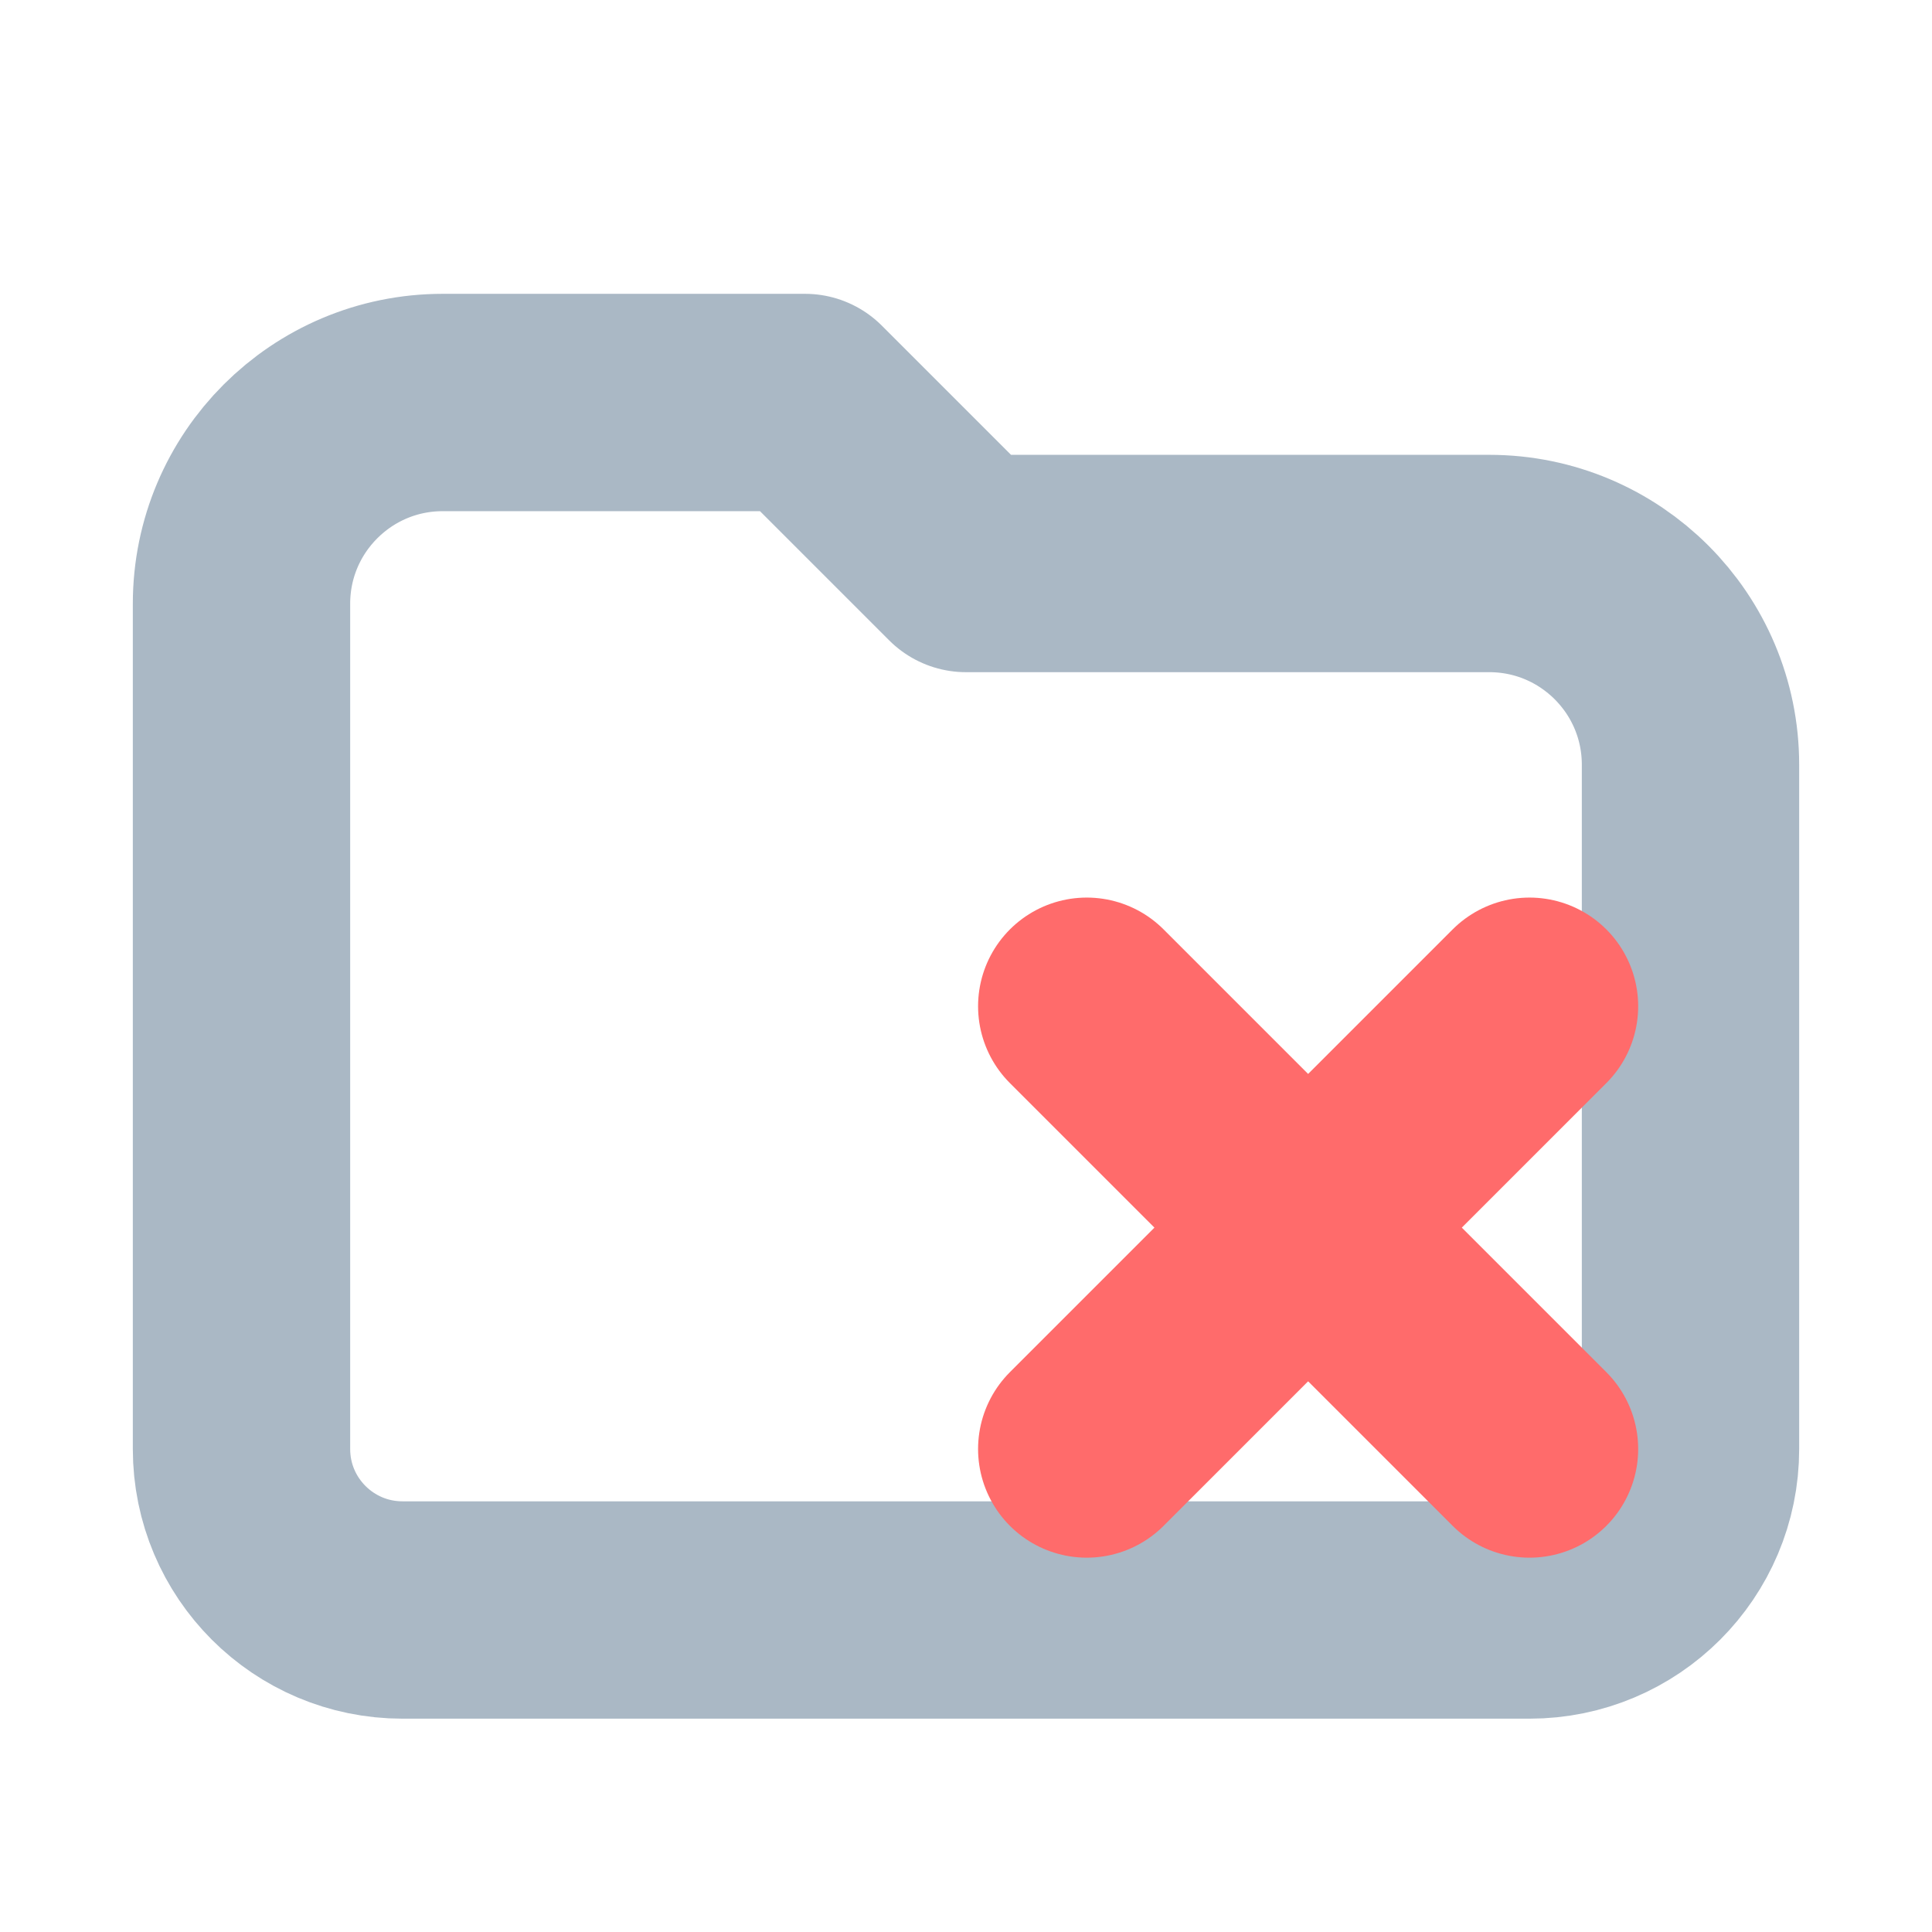
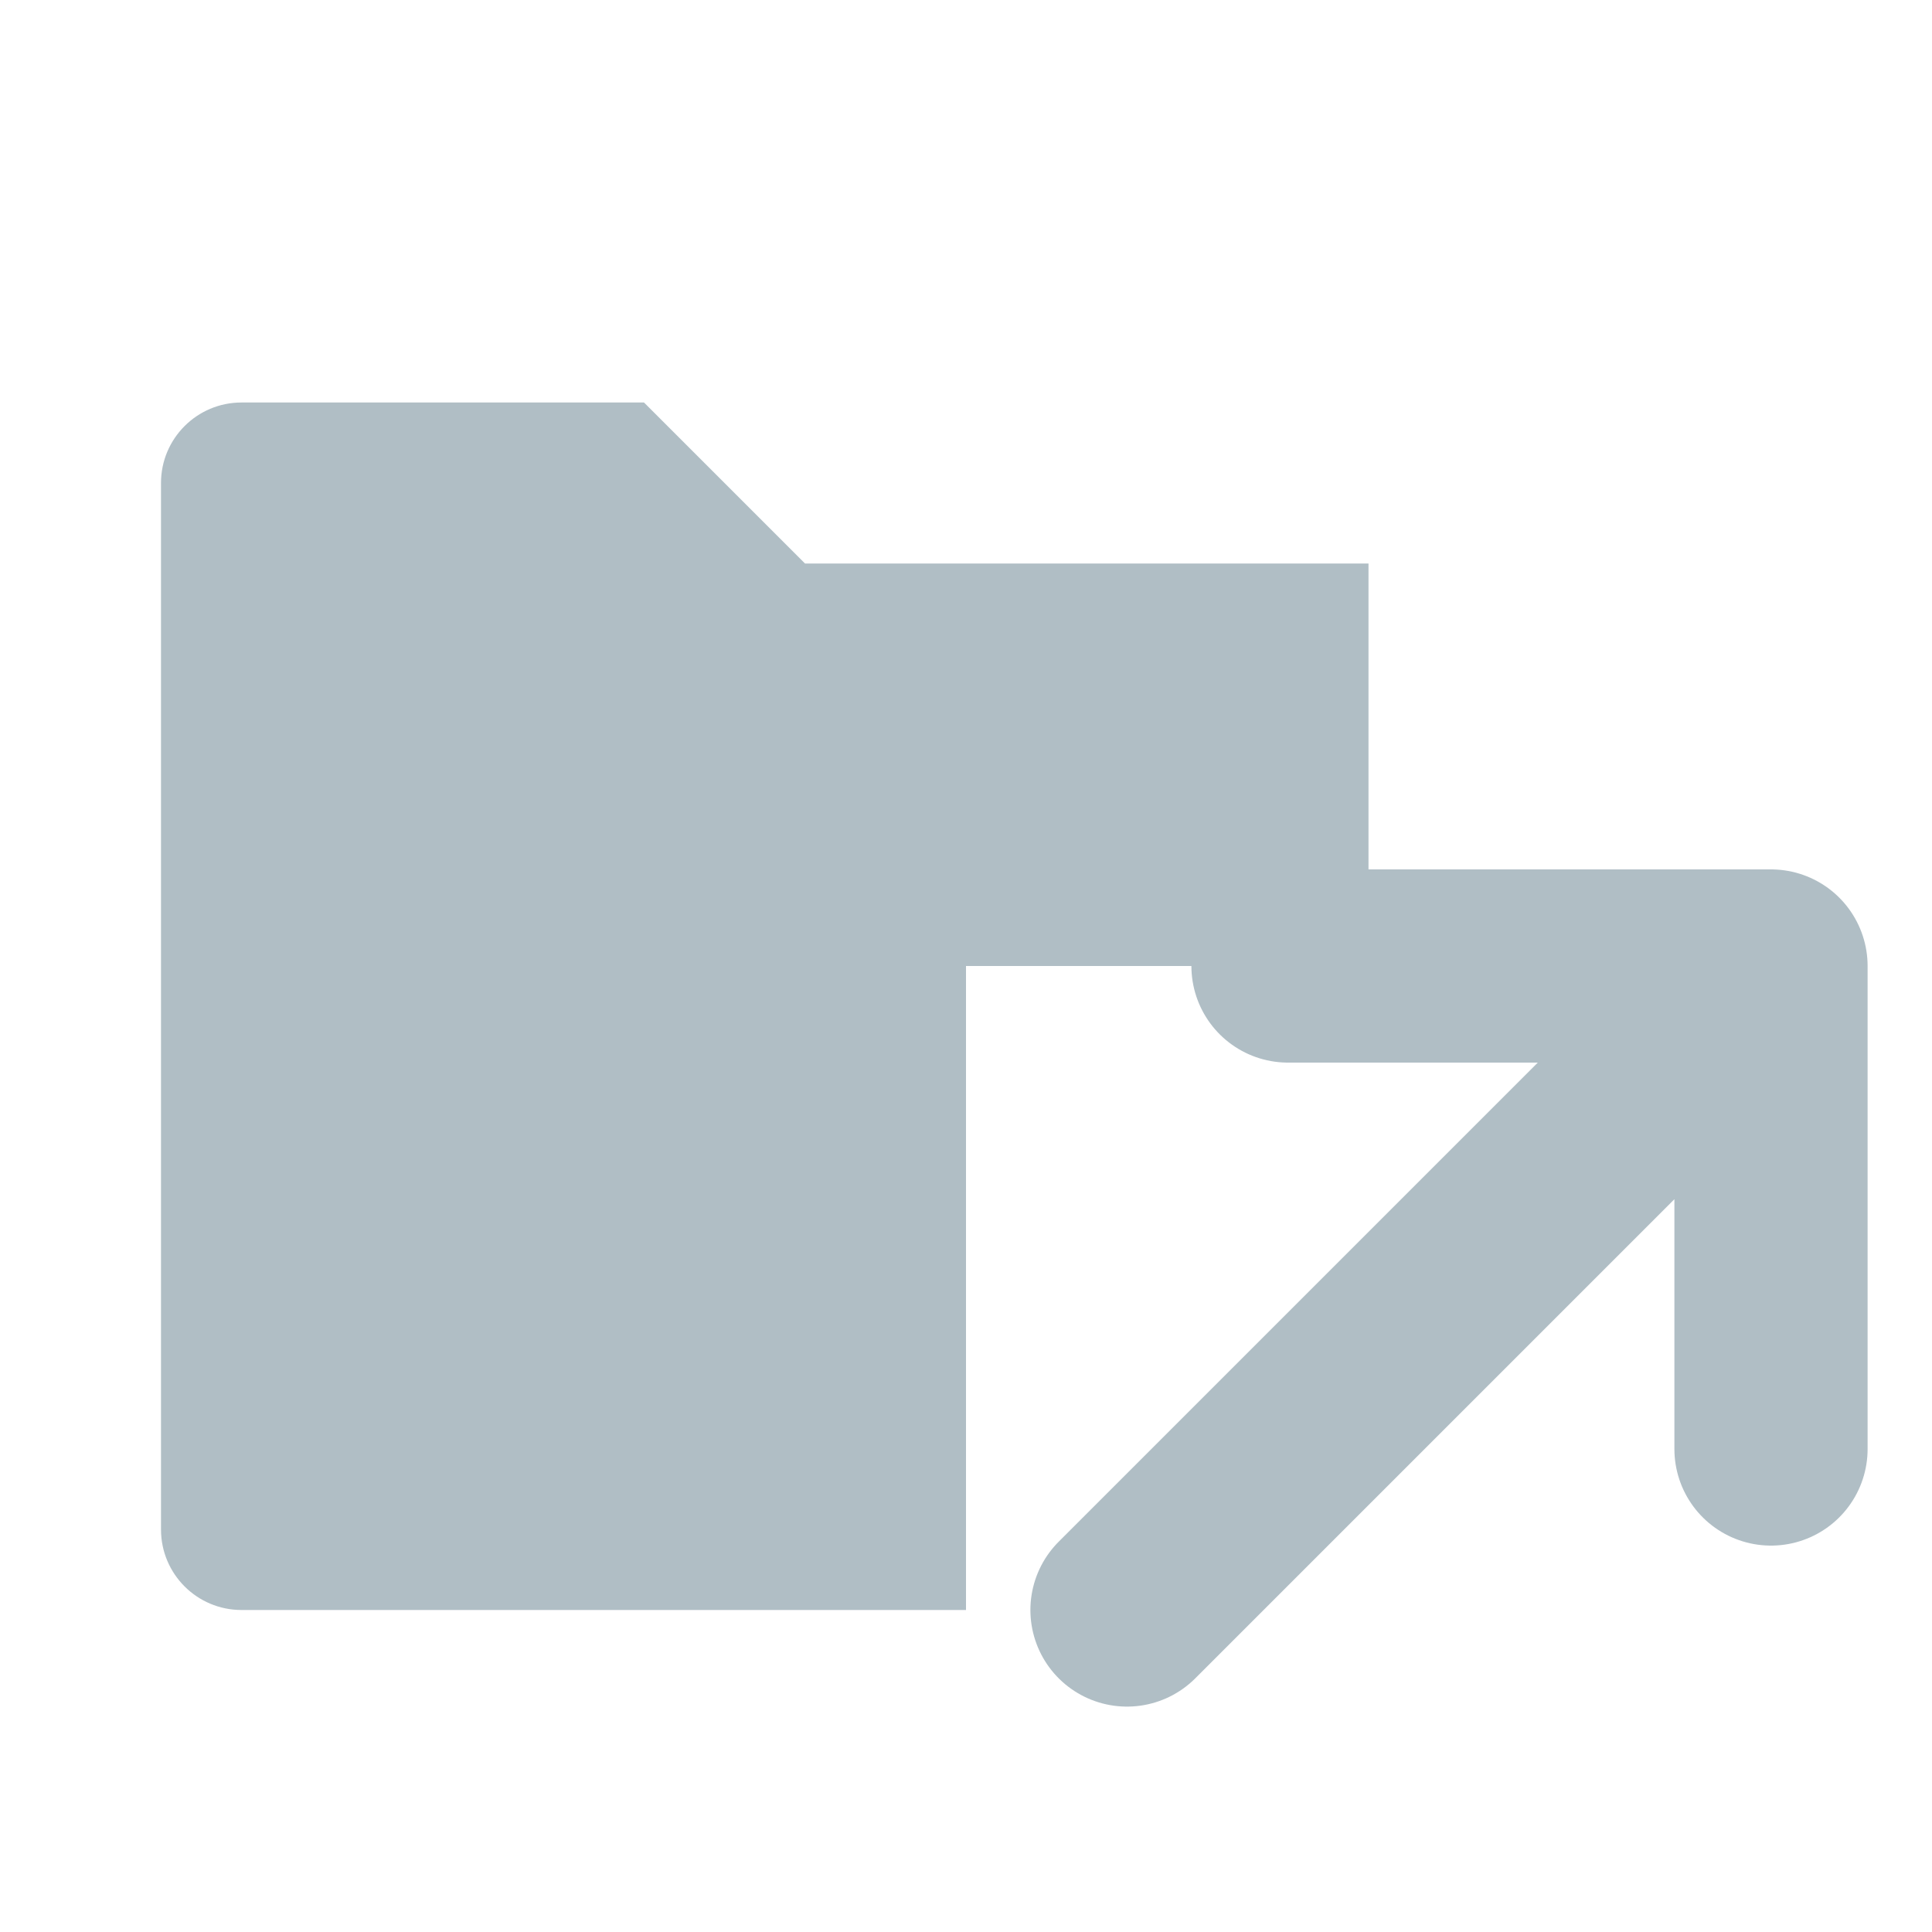
<svg xmlns="http://www.w3.org/2000/svg" viewBox="0 0 24 24" fill="none">
-   <path d="M3 7.5A2.5 2.5 0 0 1 5.5 5H10l2 2h6.5A2.5 2.5 0 0 1 21 9.5V18a2 2 0 0 1-2 2H5a2 2 0 0 1-2-2z" stroke="#AAB8C5" stroke-width="2.7" stroke-linejoin="round" />
-   <path d="M13.5 12.5 19 18M19 12.5 13.5 18" stroke="#FF6B6B" stroke-width="2.7" stroke-linecap="round" />
+   <path d="M3 5h5l2 2h7v5h-5v8H3a1 1 0 0 1-1-1V6a1 1 0 0 1 1-1Z" fill="#B0BEC5" fill-rule="evenodd" />
+   <path d="M14 20l8-8M16 12h6v6" stroke="#B0BEC5" stroke-width="2.4" stroke-linecap="round" stroke-linejoin="round" />
</svg>
